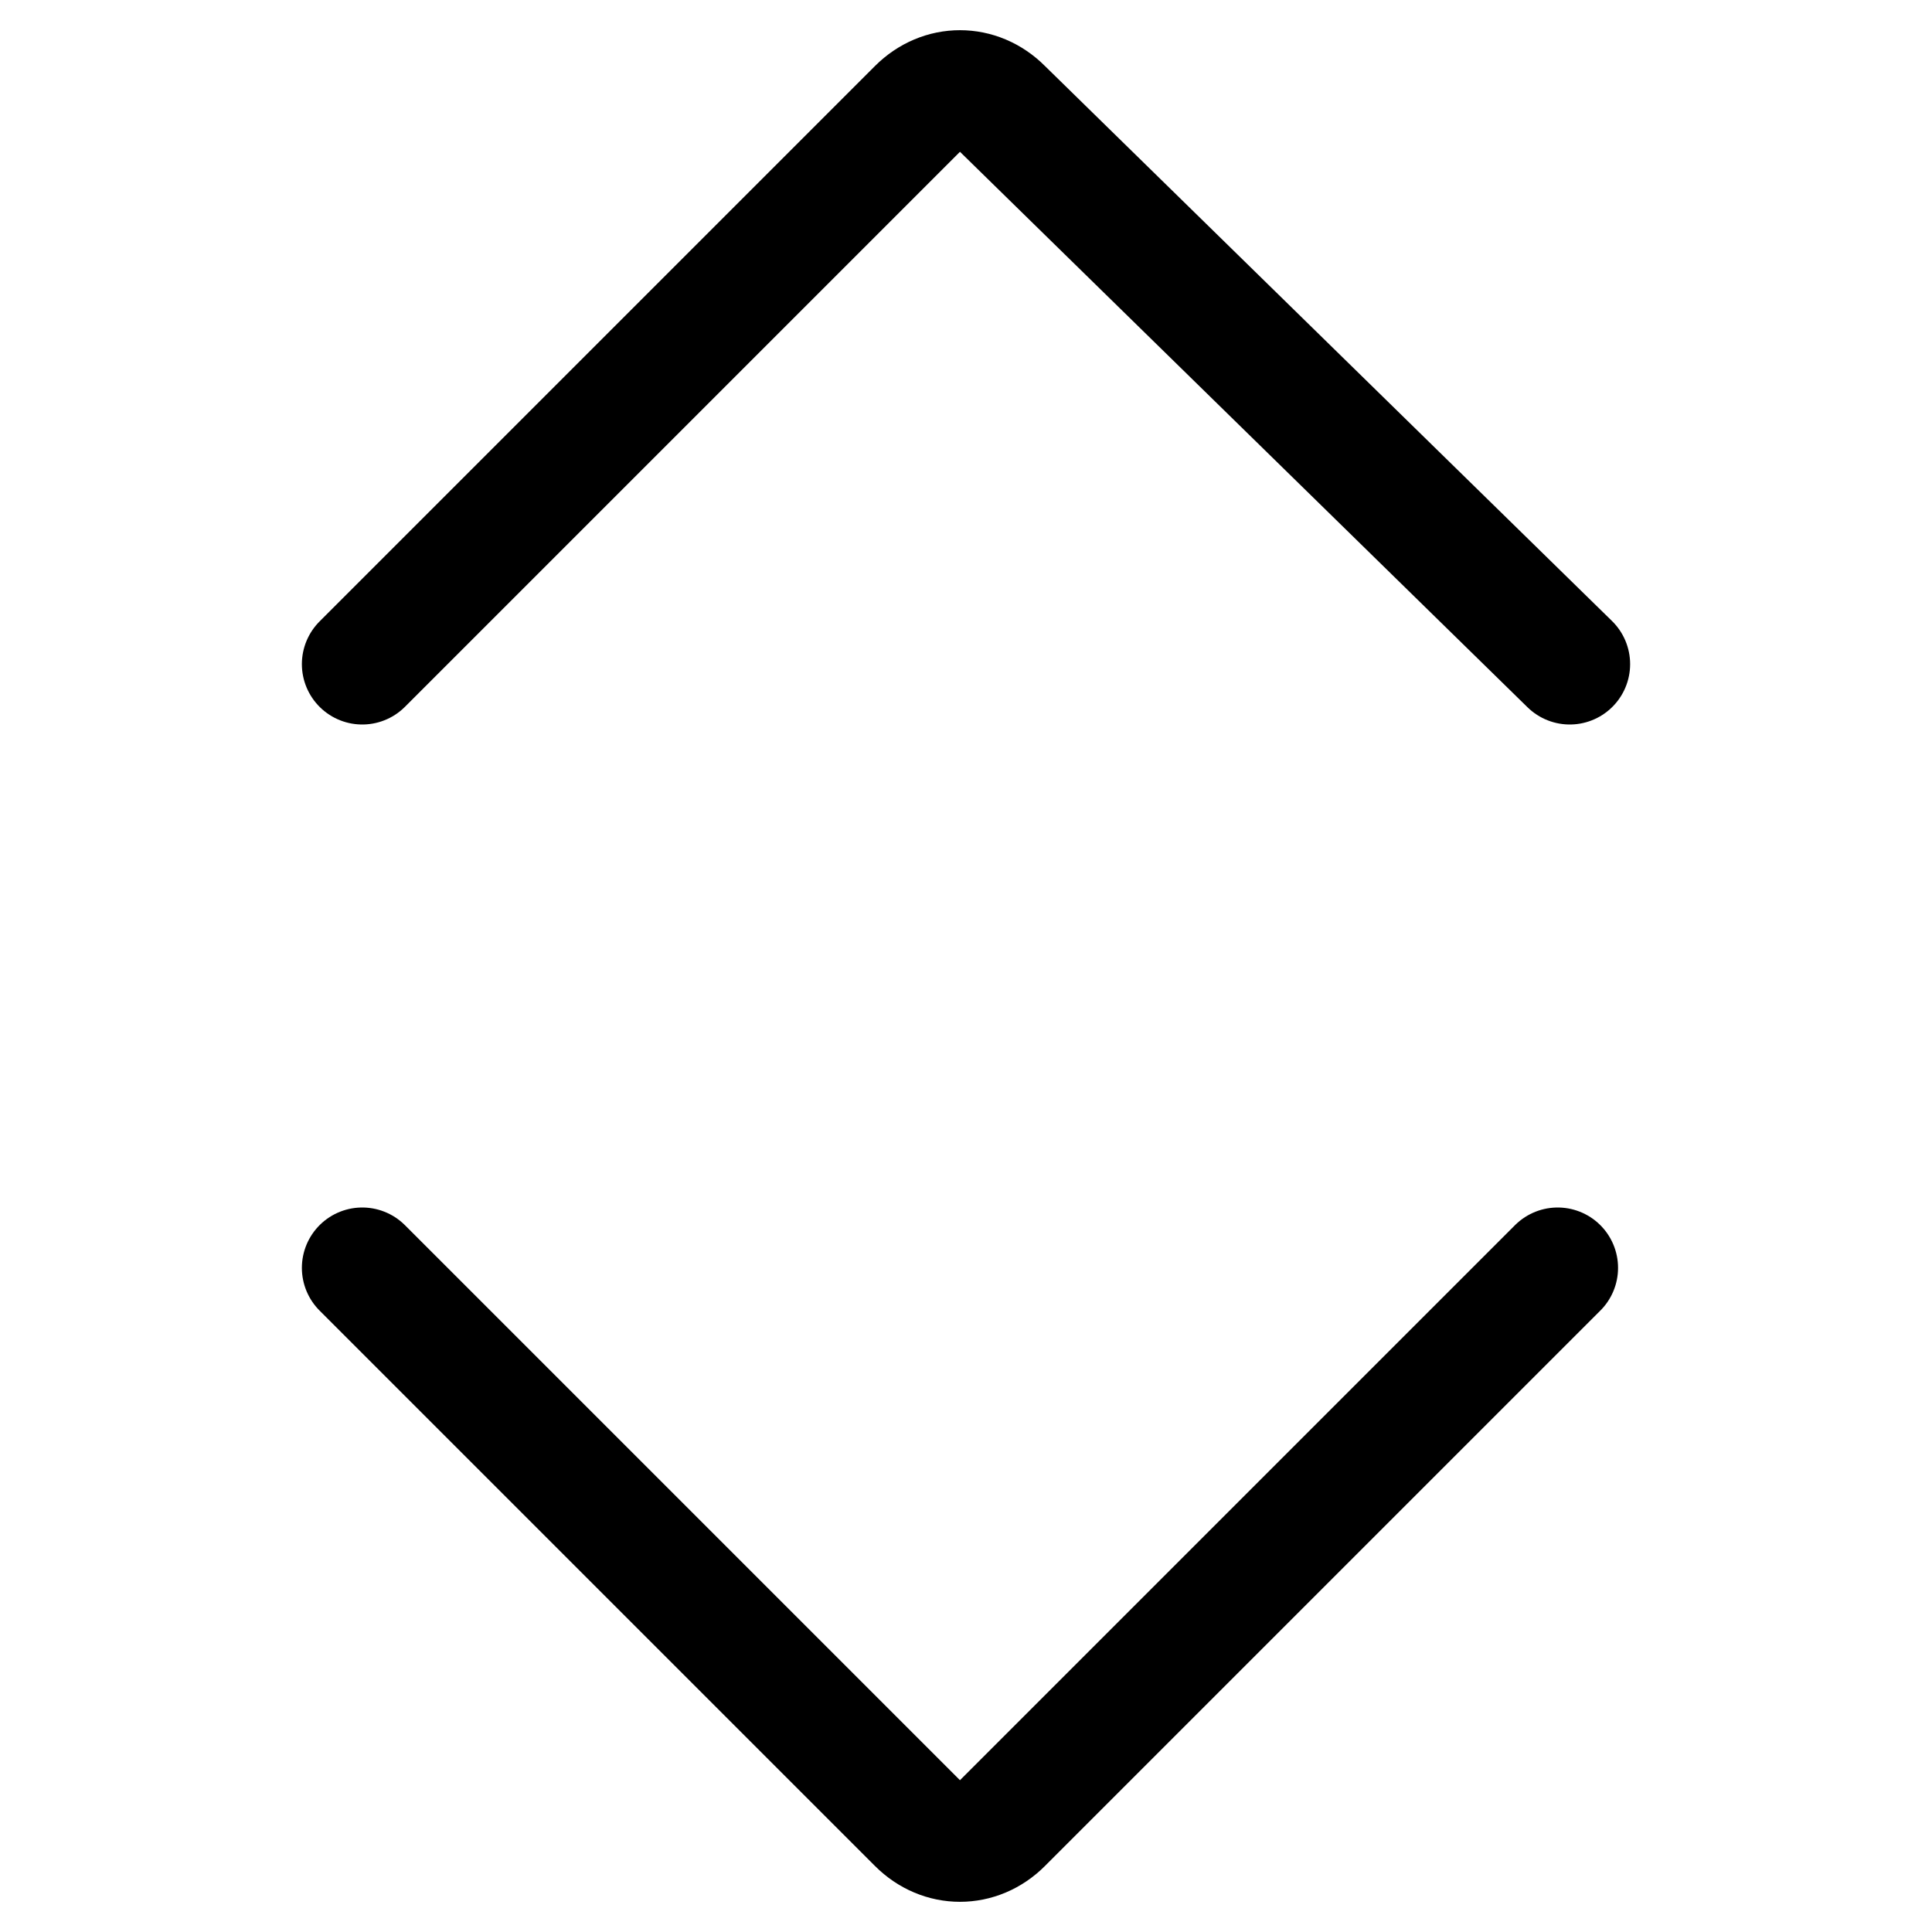
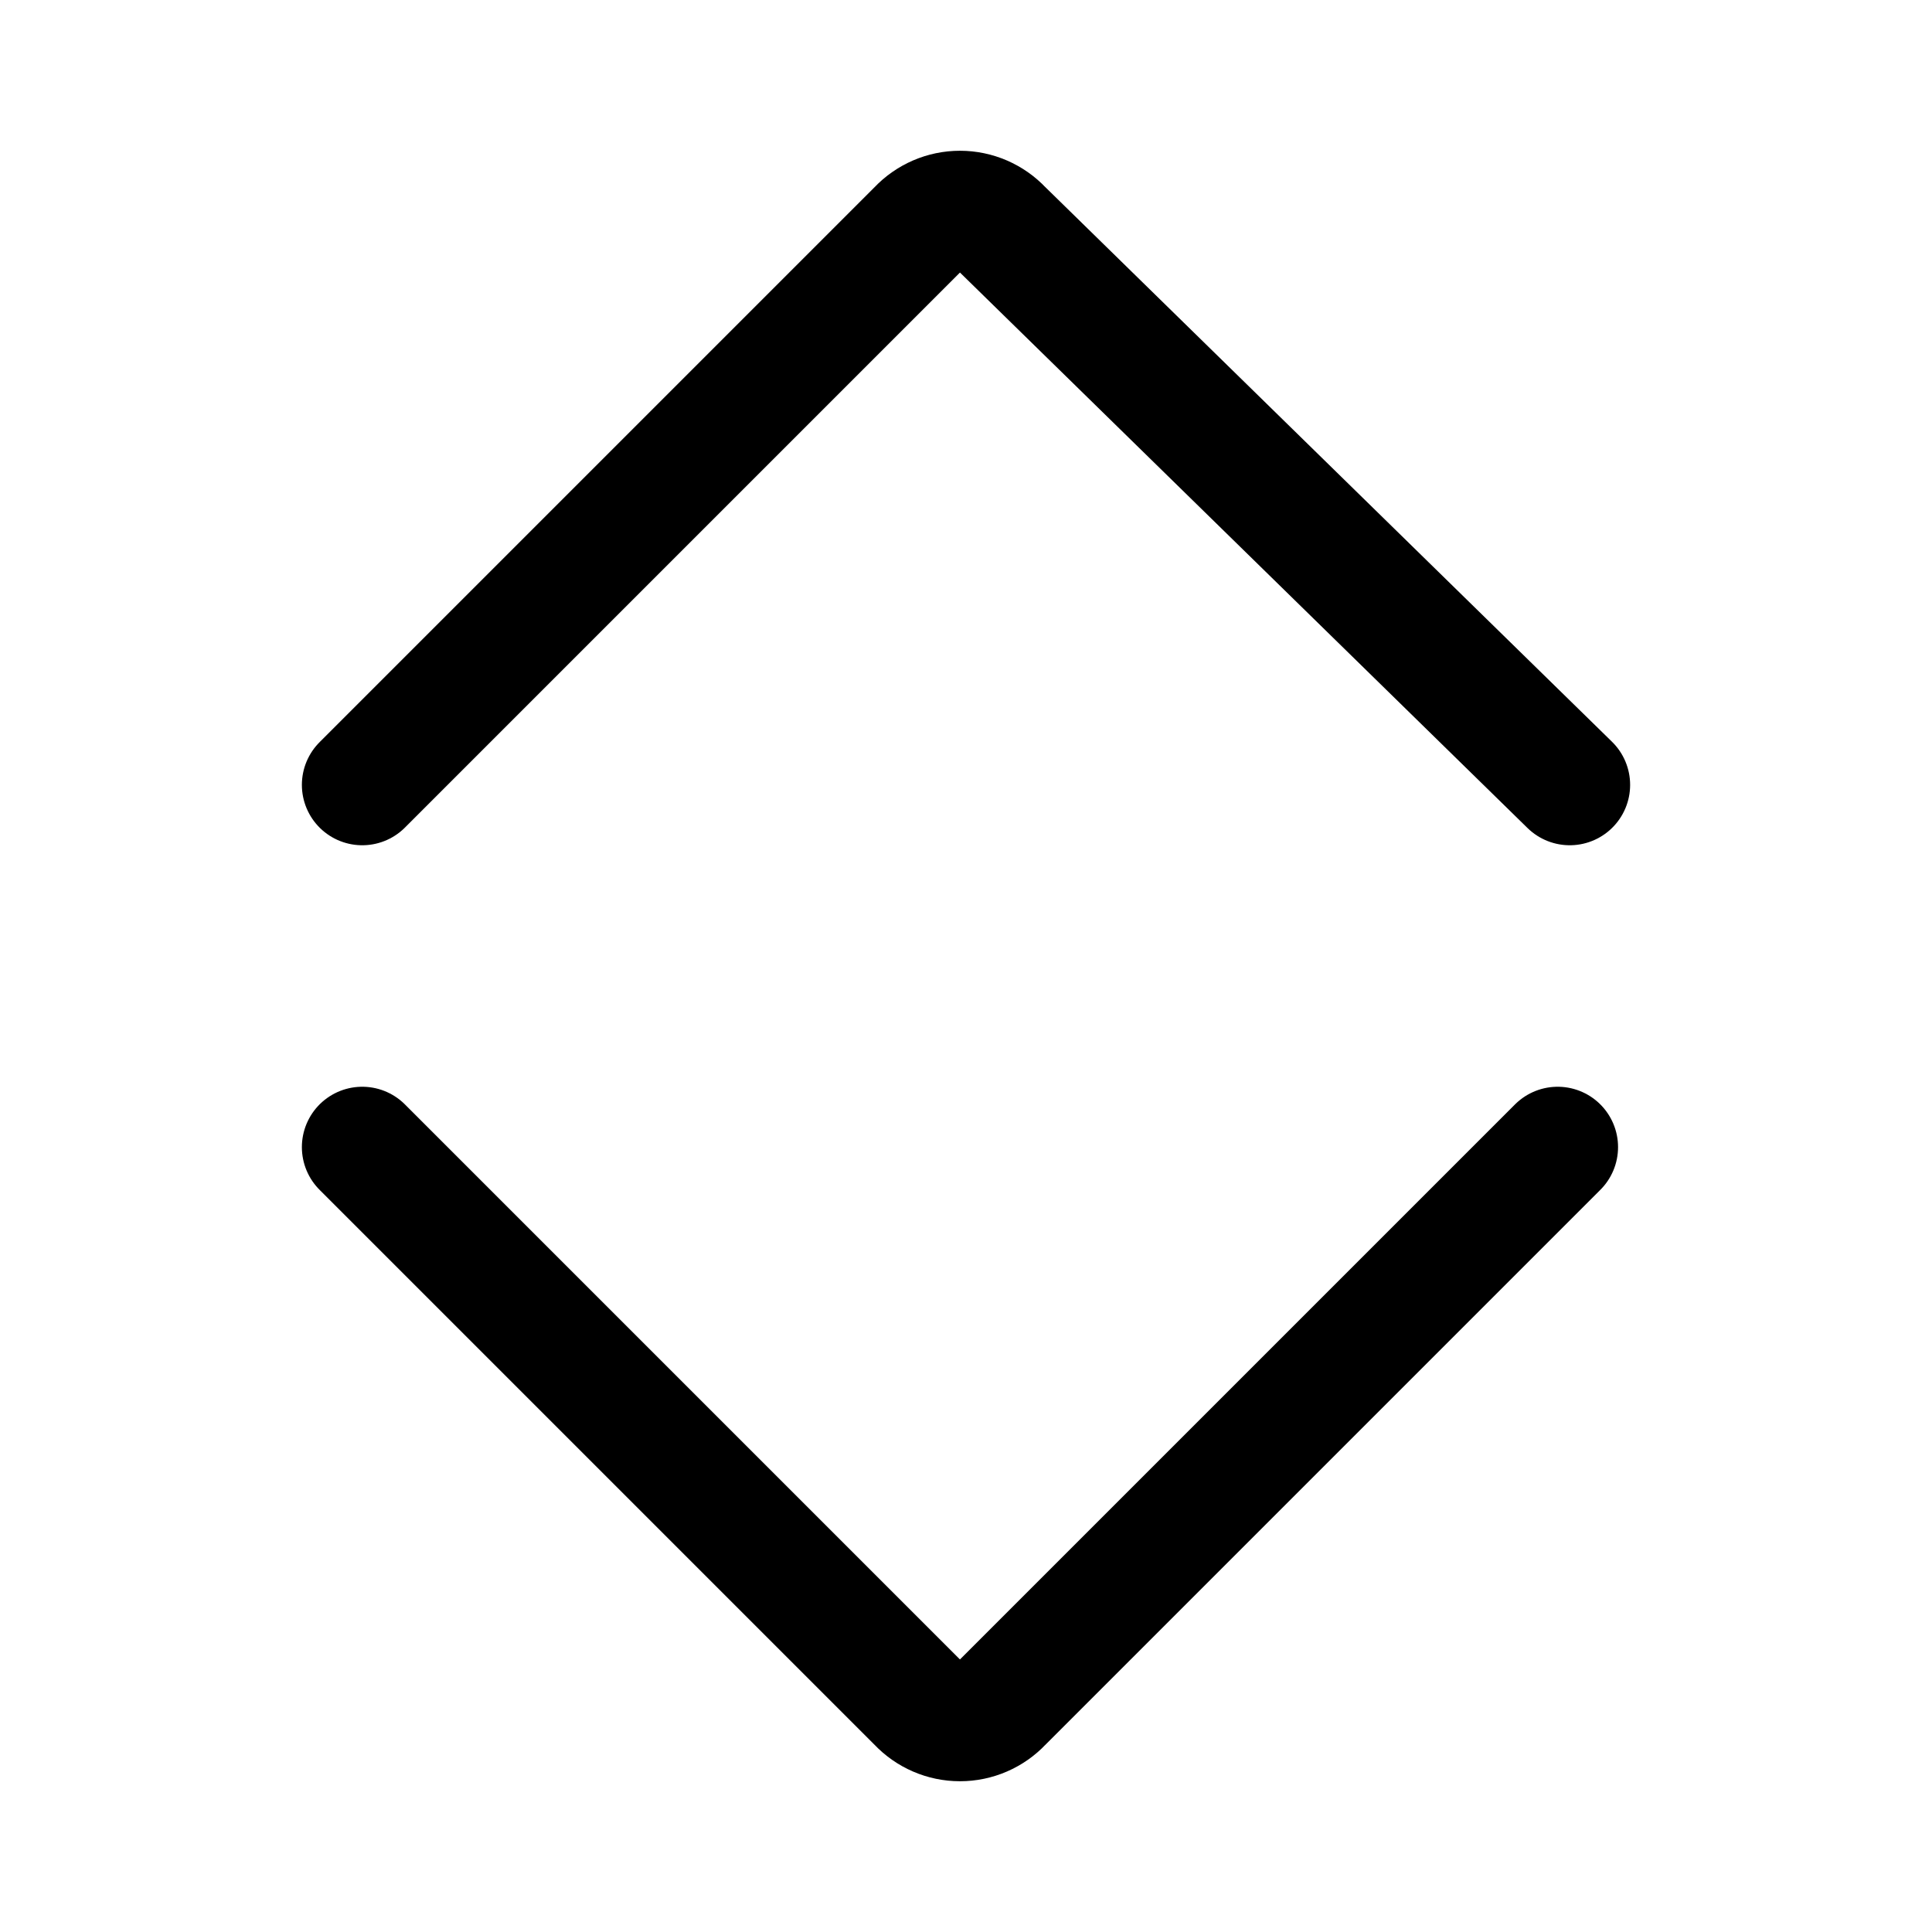
<svg xmlns="http://www.w3.org/2000/svg" width="16" height="16" focusable="false" viewBox="0 0 16 16">
-   <path fill="none" stroke="currentColor" stroke-linecap="round" d="M3 5.5L7.6.9c.2-.2.5-.2.7 0L13 5.5m-10 5l4.6 4.6c.2.2.5.2.7 0l4.6-4.6" />
+   <path fill="none" stroke="currentColor" stroke-linecap="round" d="M3 6.5l4.6-4.6a.48.48 0 0 1 .7 0L13 6.5m-10 3l4.6 4.6a.48.48 0 0 0 .7 0l4.6-4.6" />
</svg>
